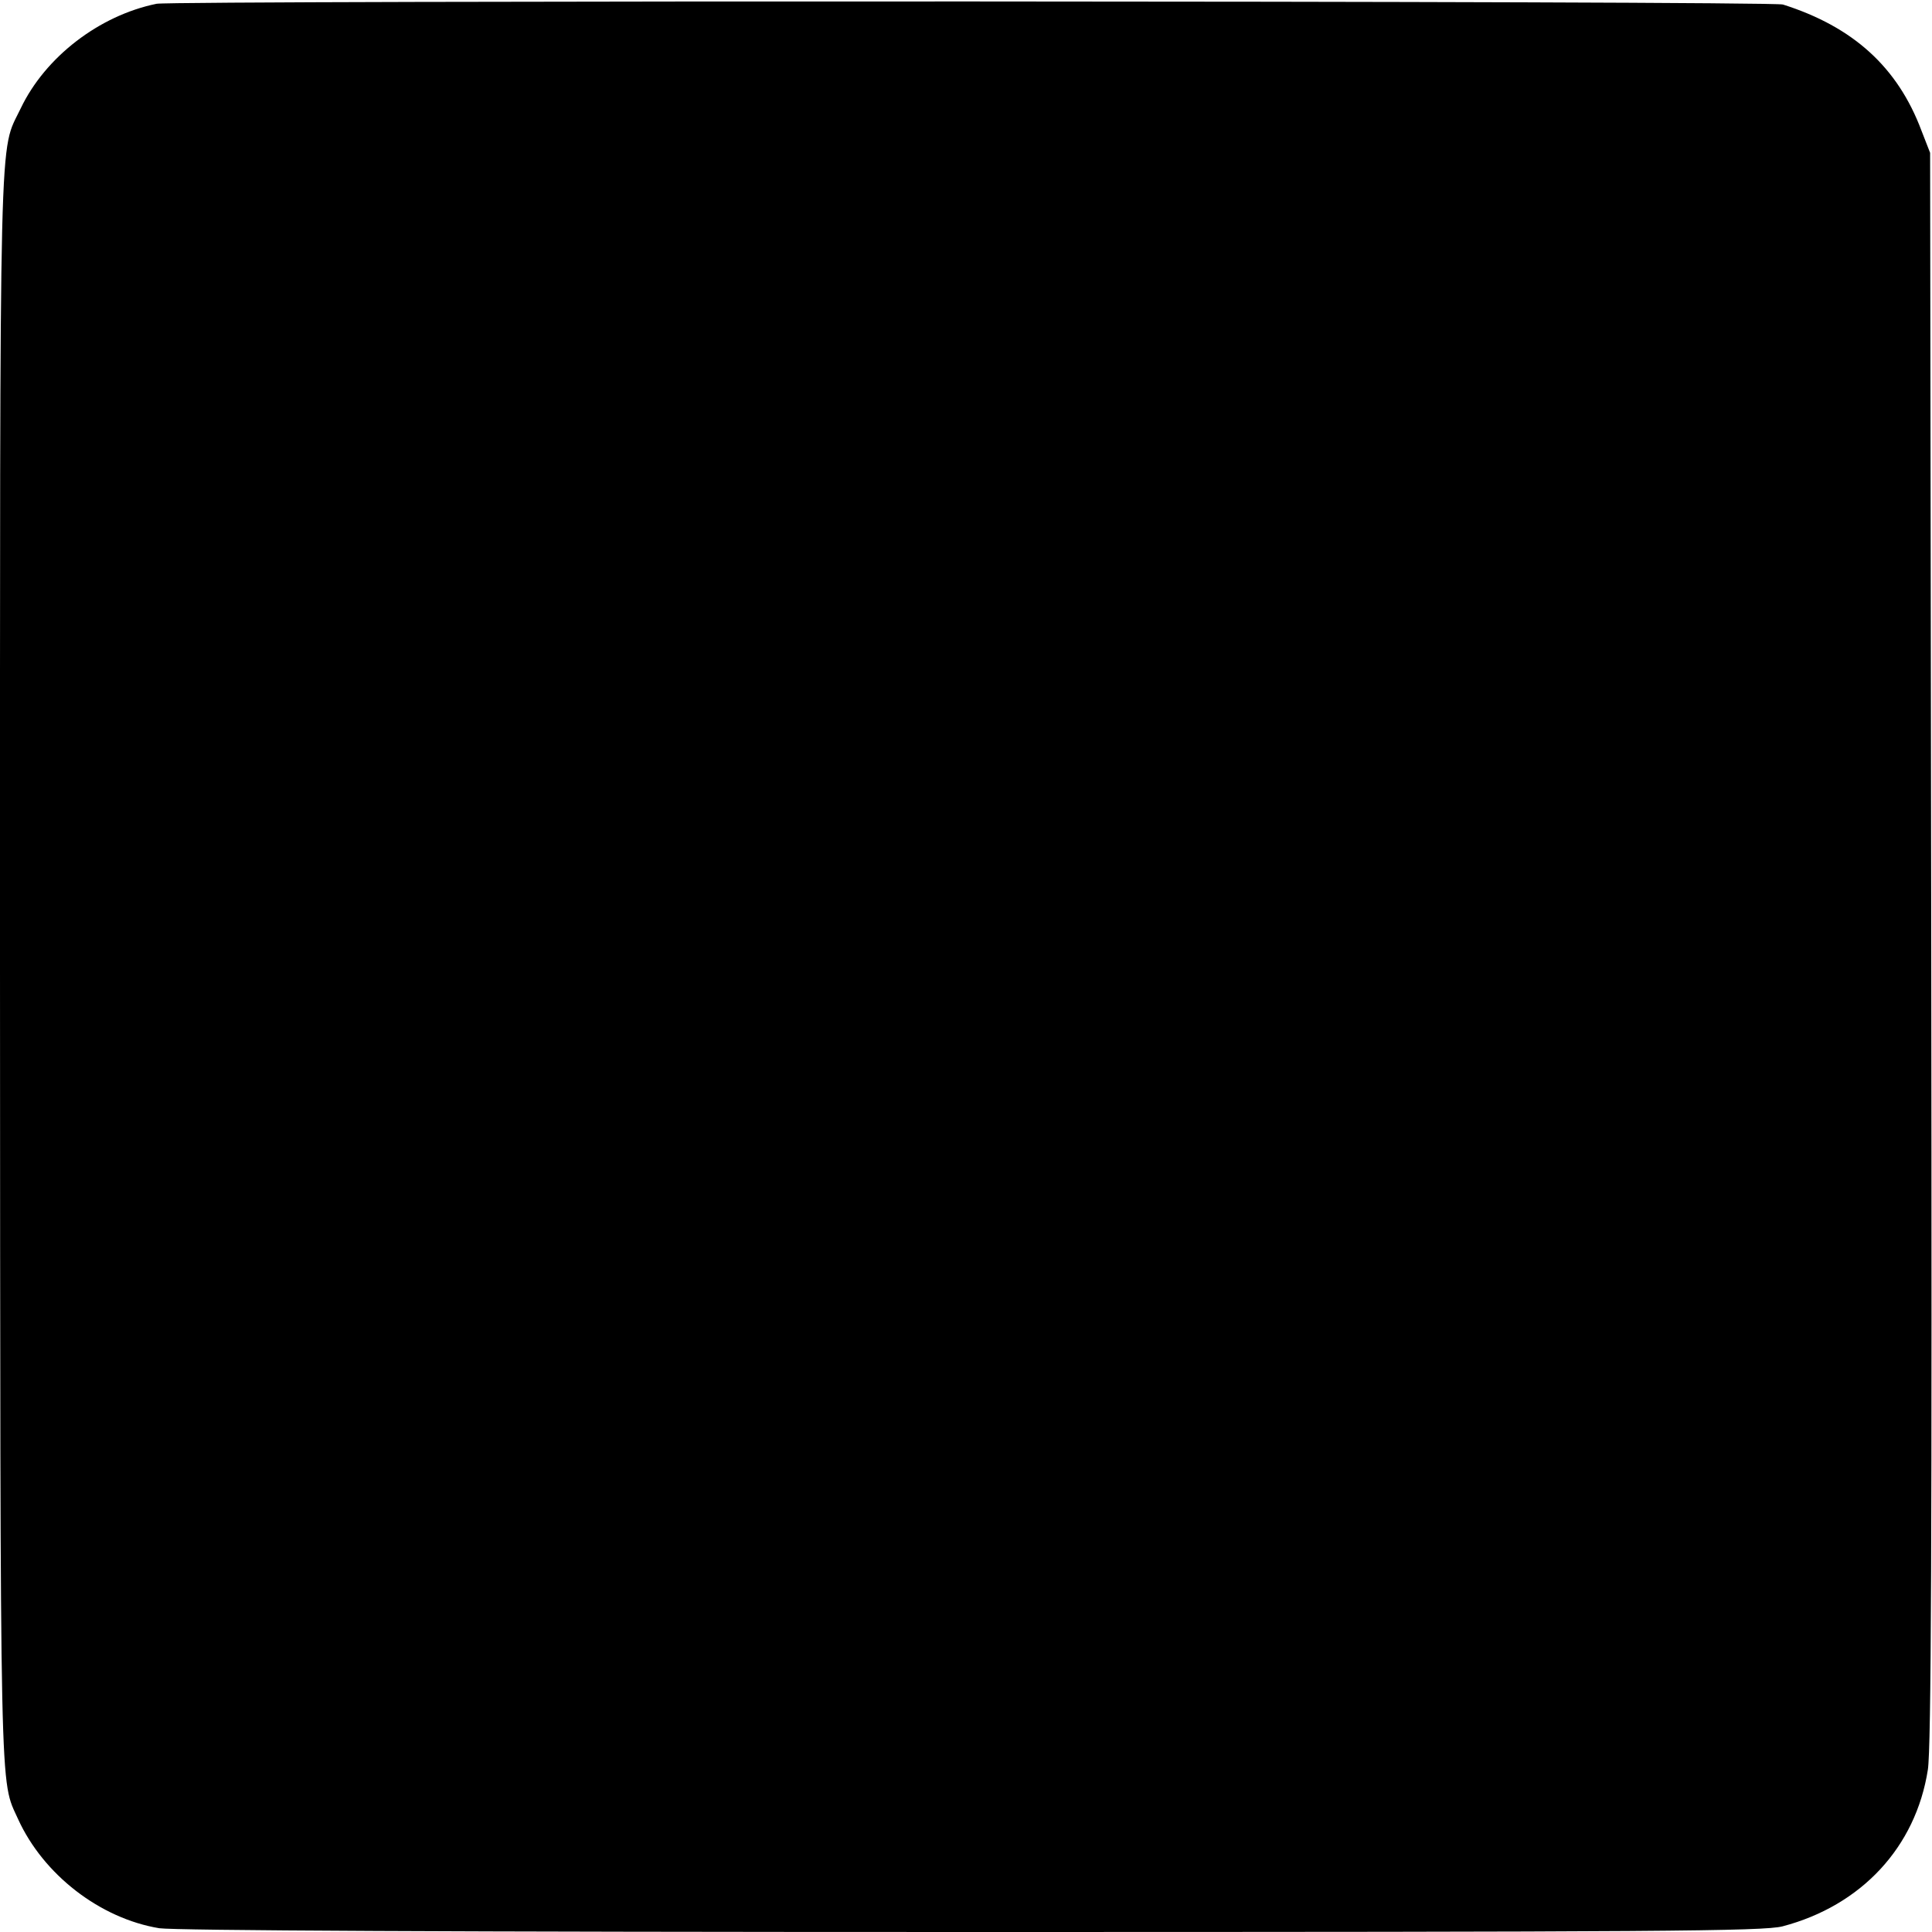
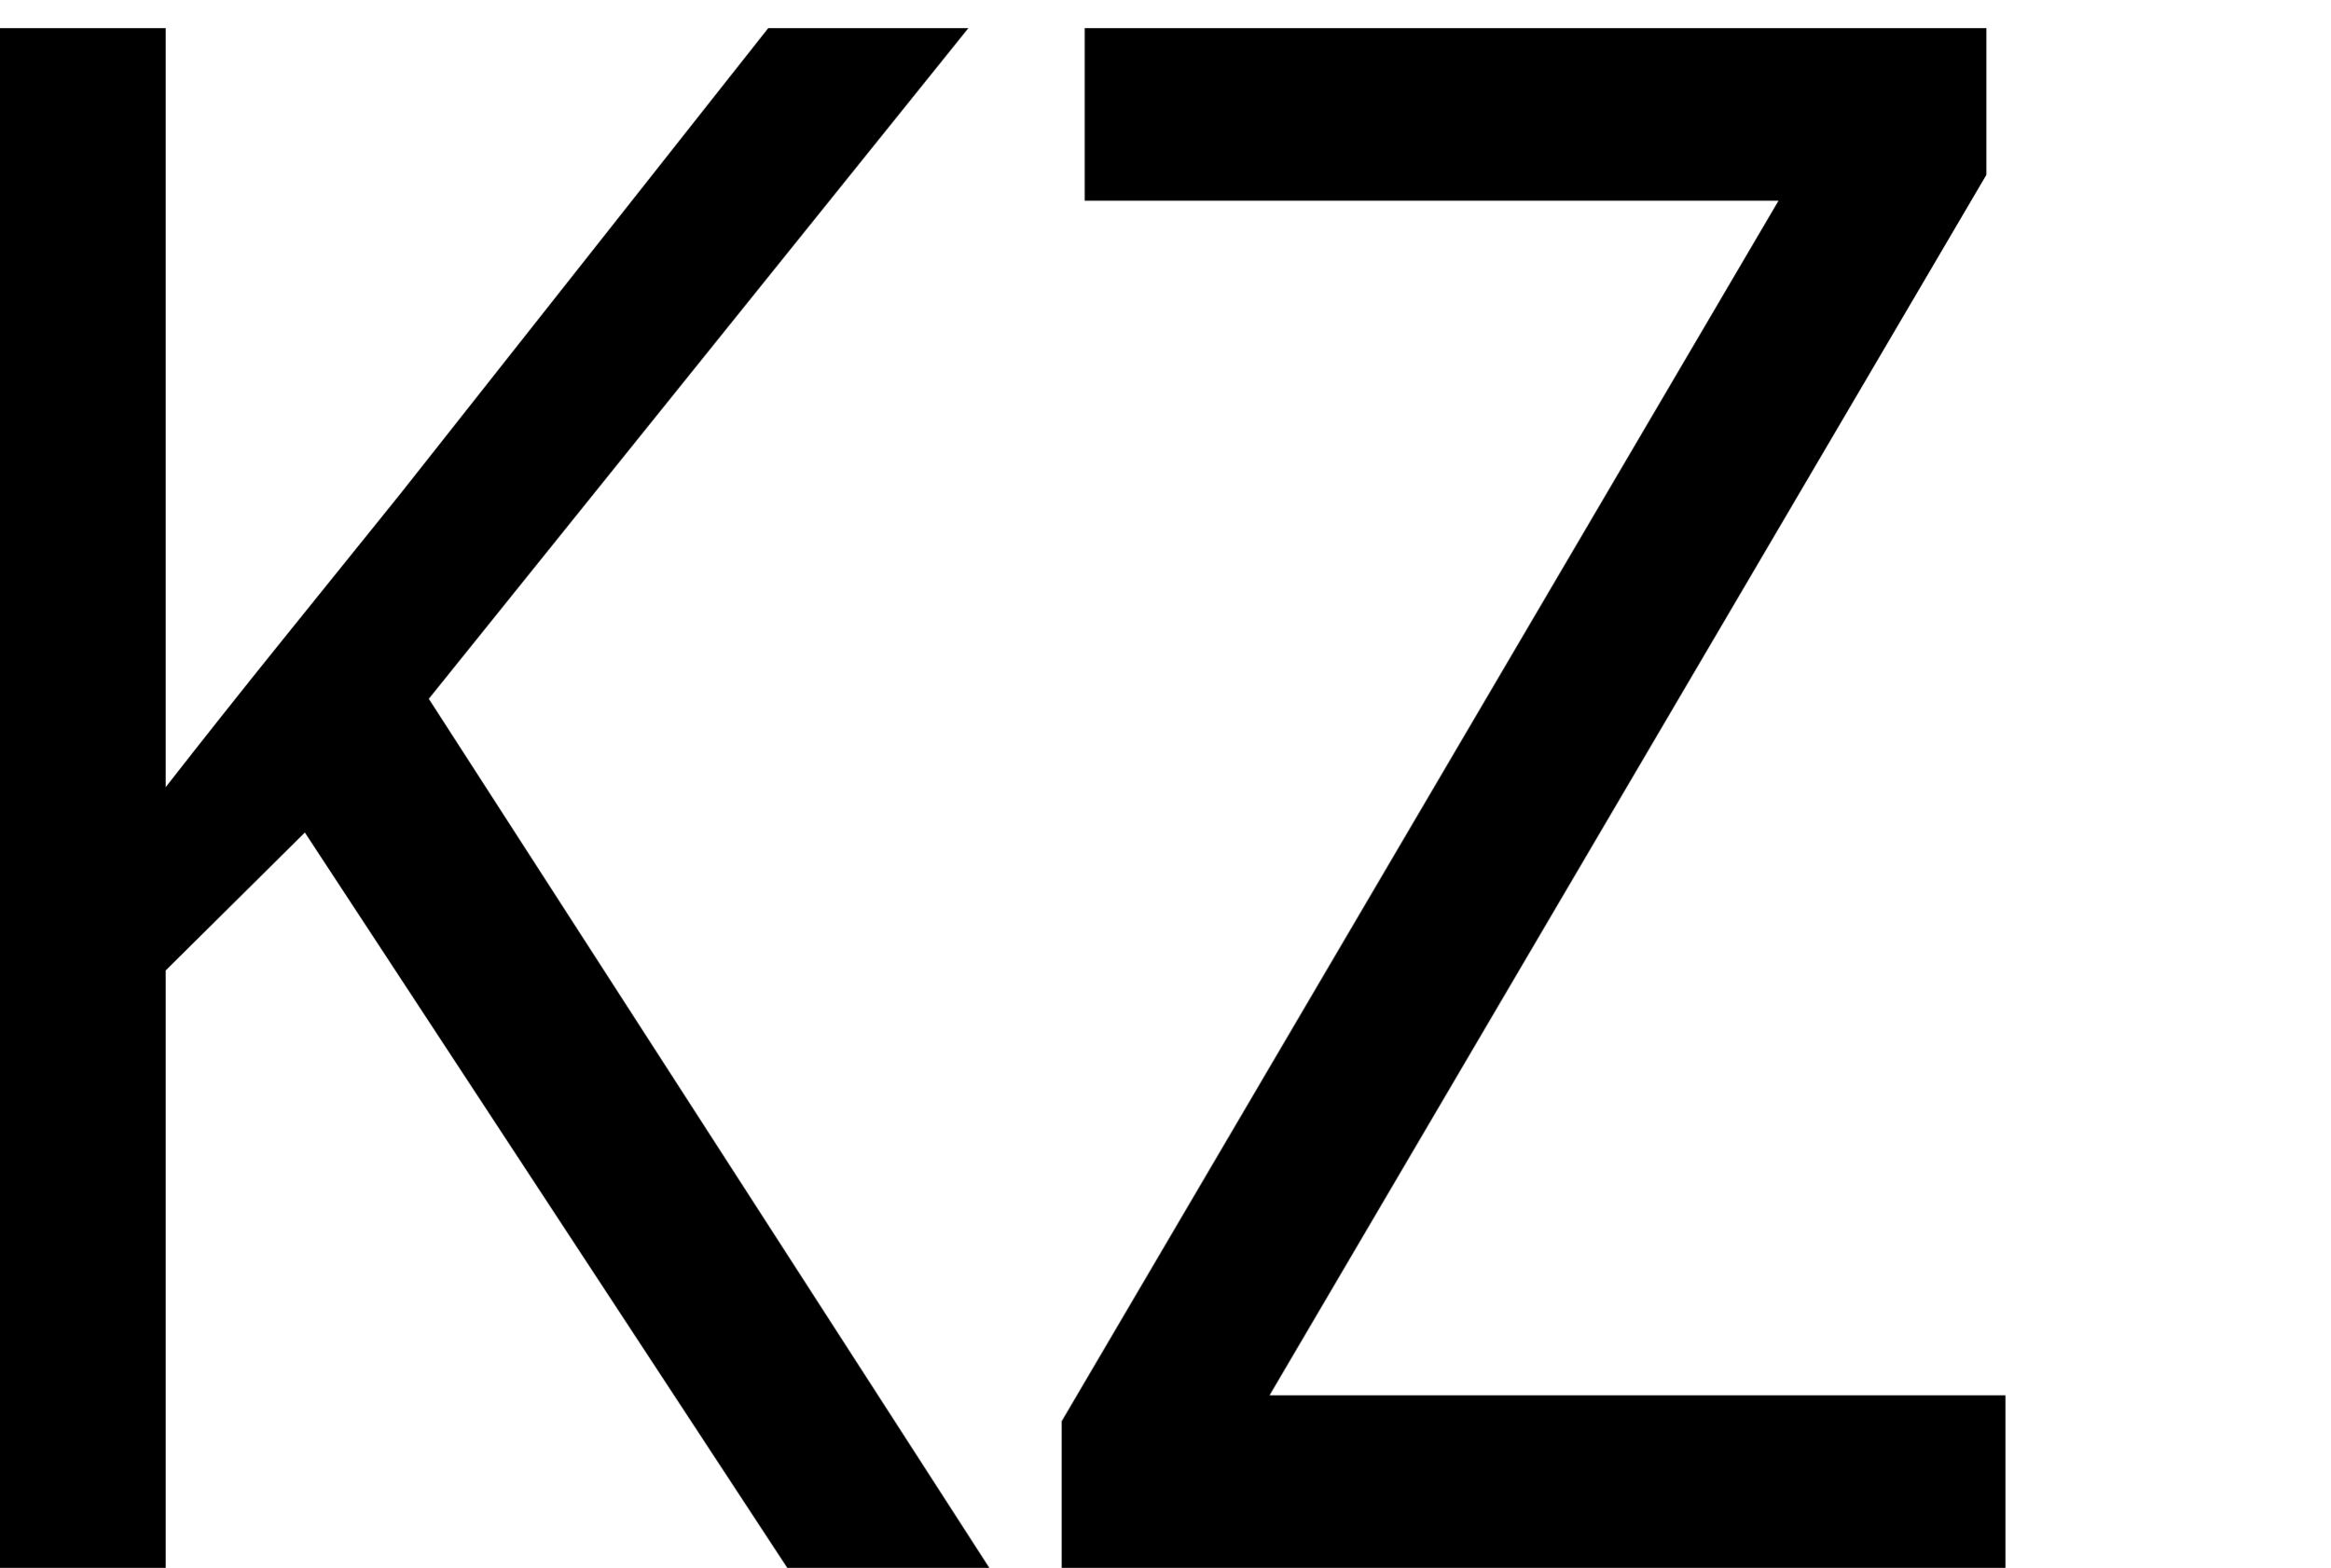
- <svg xmlns="http://www.w3.org/2000/svg" version="1.0" width="512pt" height="512pt" viewBox="0 0 512 512" preserveAspectRatio="xMidYMid meet">
-   <g transform="translate(0,512) scale(0.1,-0.1)" fill="#000000" stroke="none">
-     <path d="M415 5110 c-152 -31 -295 -141 -360 -277 -58 -122 -55 20 -55 -2278 1 -2251 -1 -2147 48 -2256 67 -147 217 -263 374 -289 42 -6 770 -10 2154 -10 1825 0 2098 2 2148 15 209 55 353 210 385 415 9 56 11 617 9 2180 l-3 2105 -23 59 c-63 168 -181 275 -367 334 -30 10 -4263 11 -4310 2z" />
-   </g>
+ <svg xmlns="http://www.w3.org/2000/svg" id="svg839" preserveAspectRatio="xMidYMid meet" viewBox="0 0 466.98 314.342" height="314.342pt" width="466.98pt" version="1.0">
+   <defs id="defs843" />
+   <text transform="scale(0.9400799,1.063739)" id="text847" y="295.507" x="-40.684" style="font-size:406.446px;line-height:1.25;font-family:sans-serif;-inkscape-font-specification:'sans-serif, Normal';stroke-width:25.403" xml:space="preserve">
+     <tspan style="stroke-width:25.403" y="295.507" x="-40.684" id="tspan845">KZ</tspan>
+   </text>
</svg>
